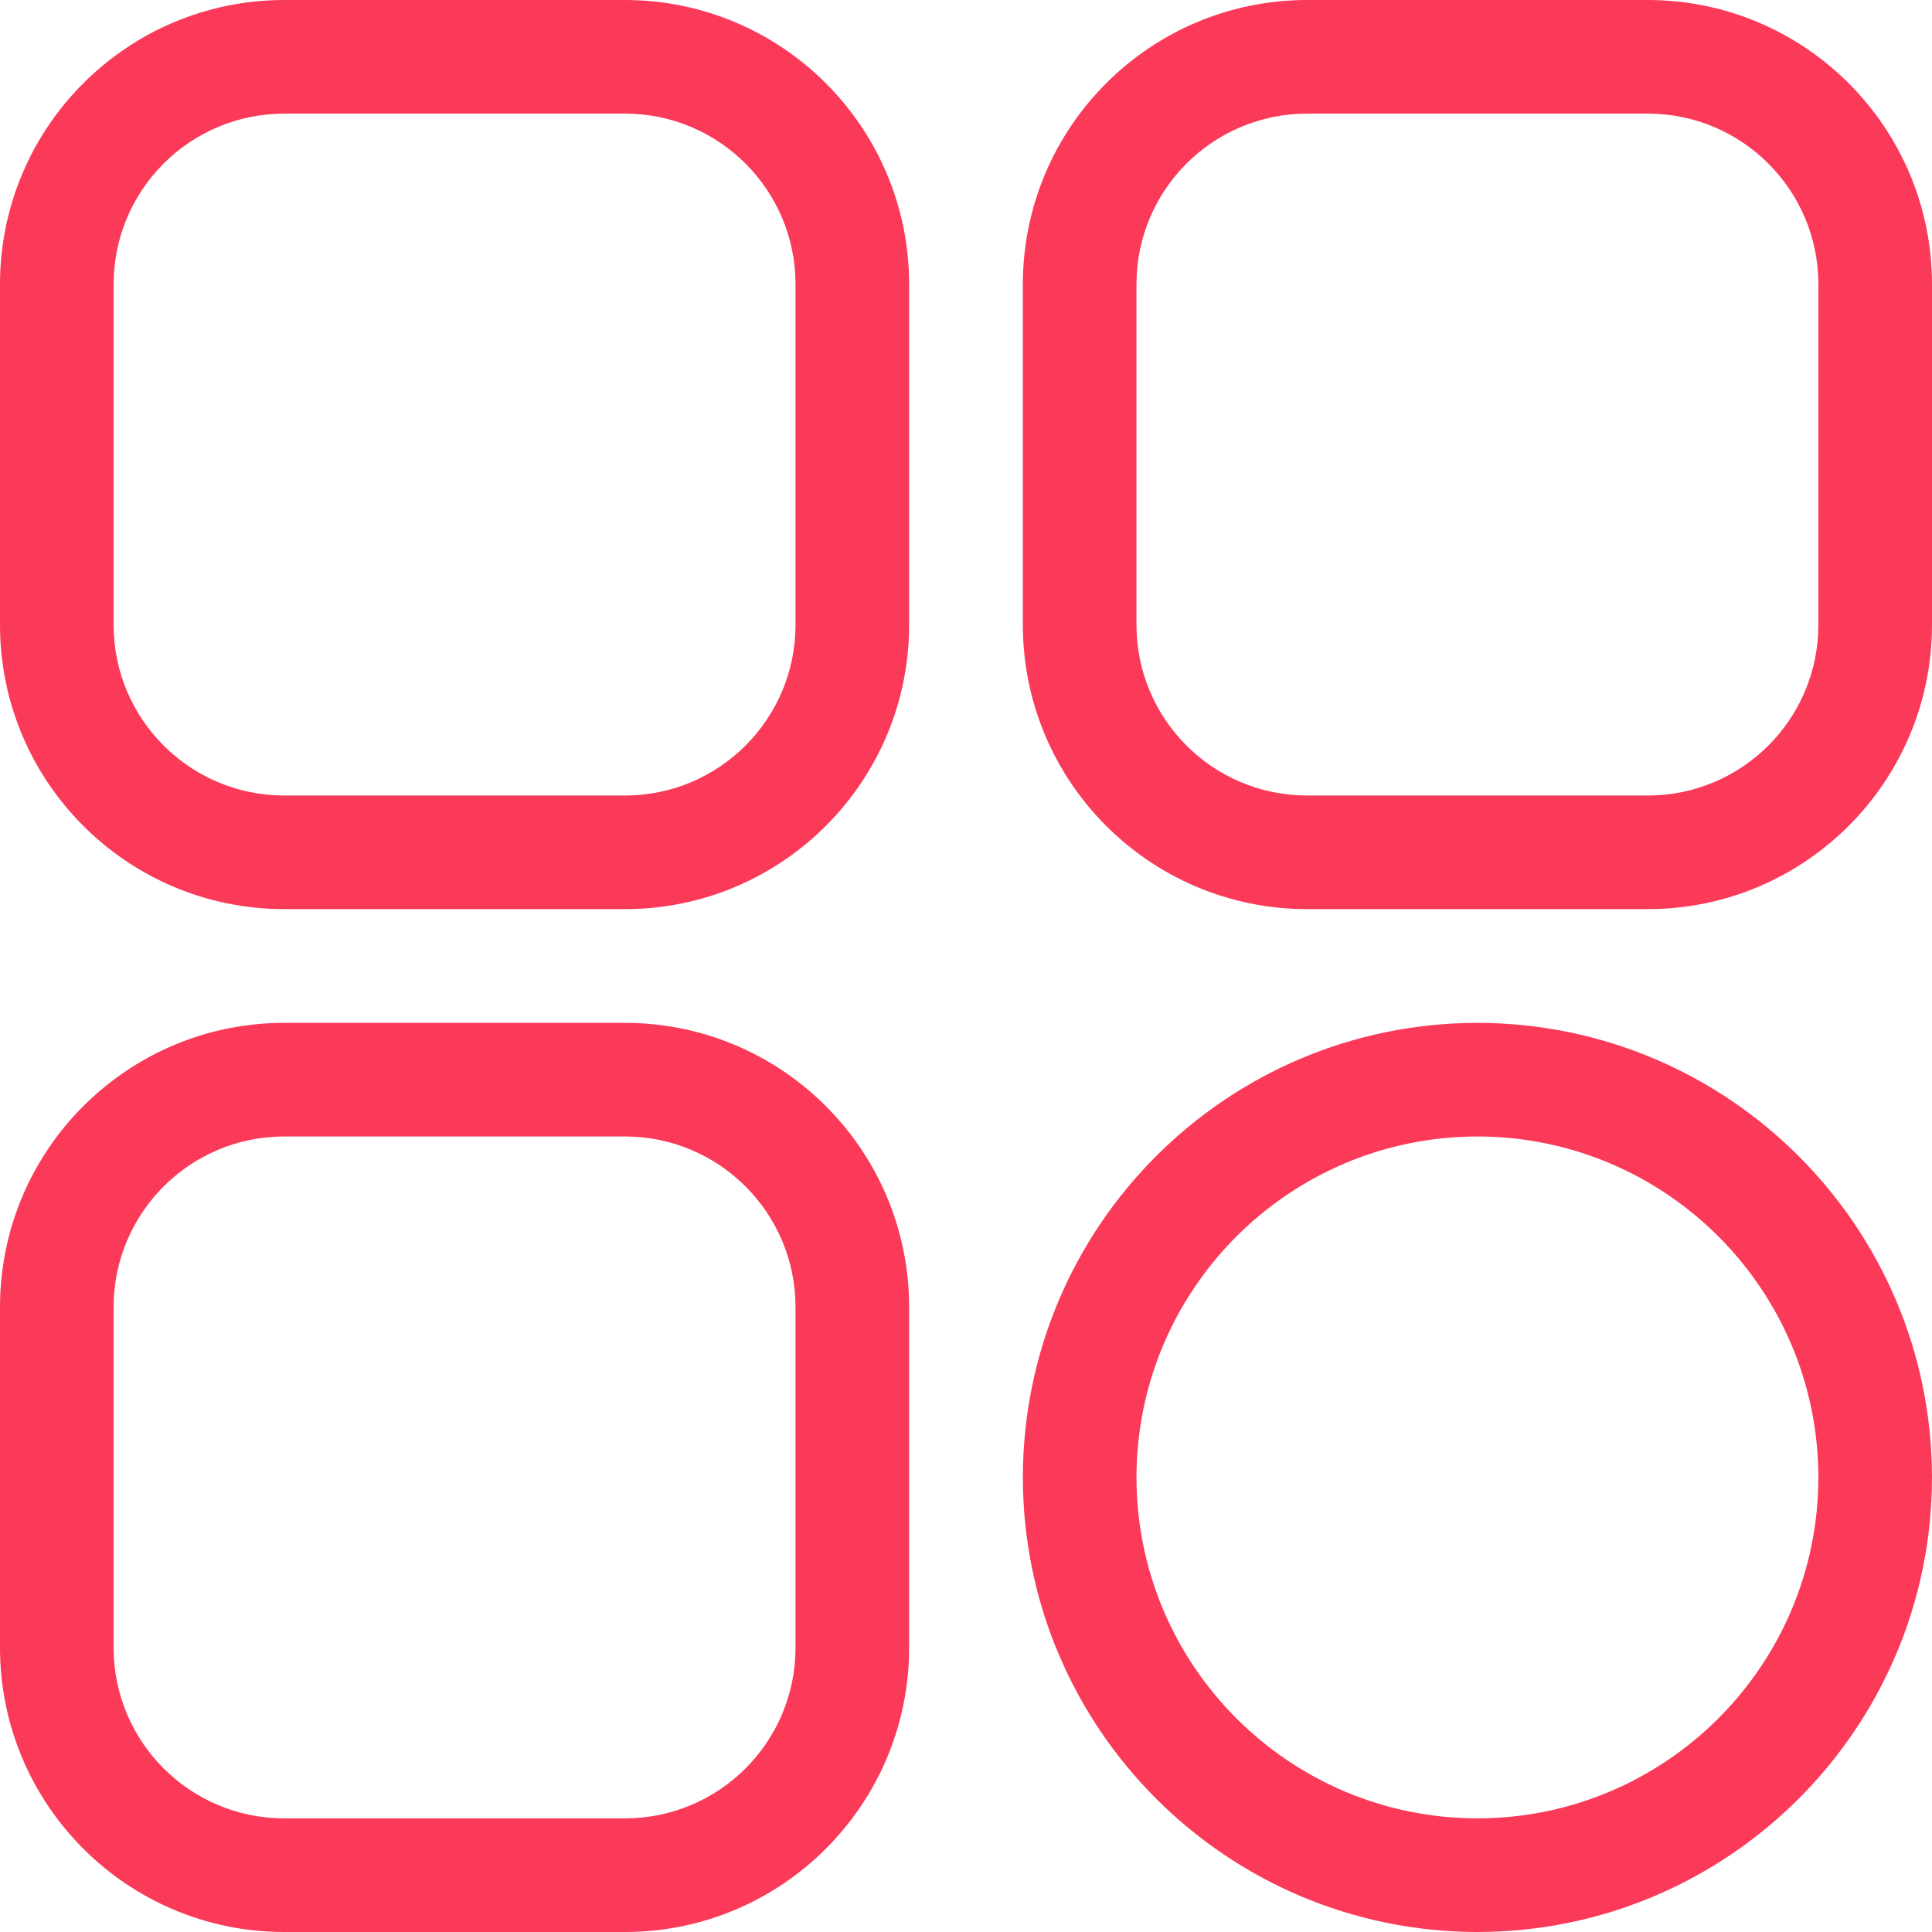
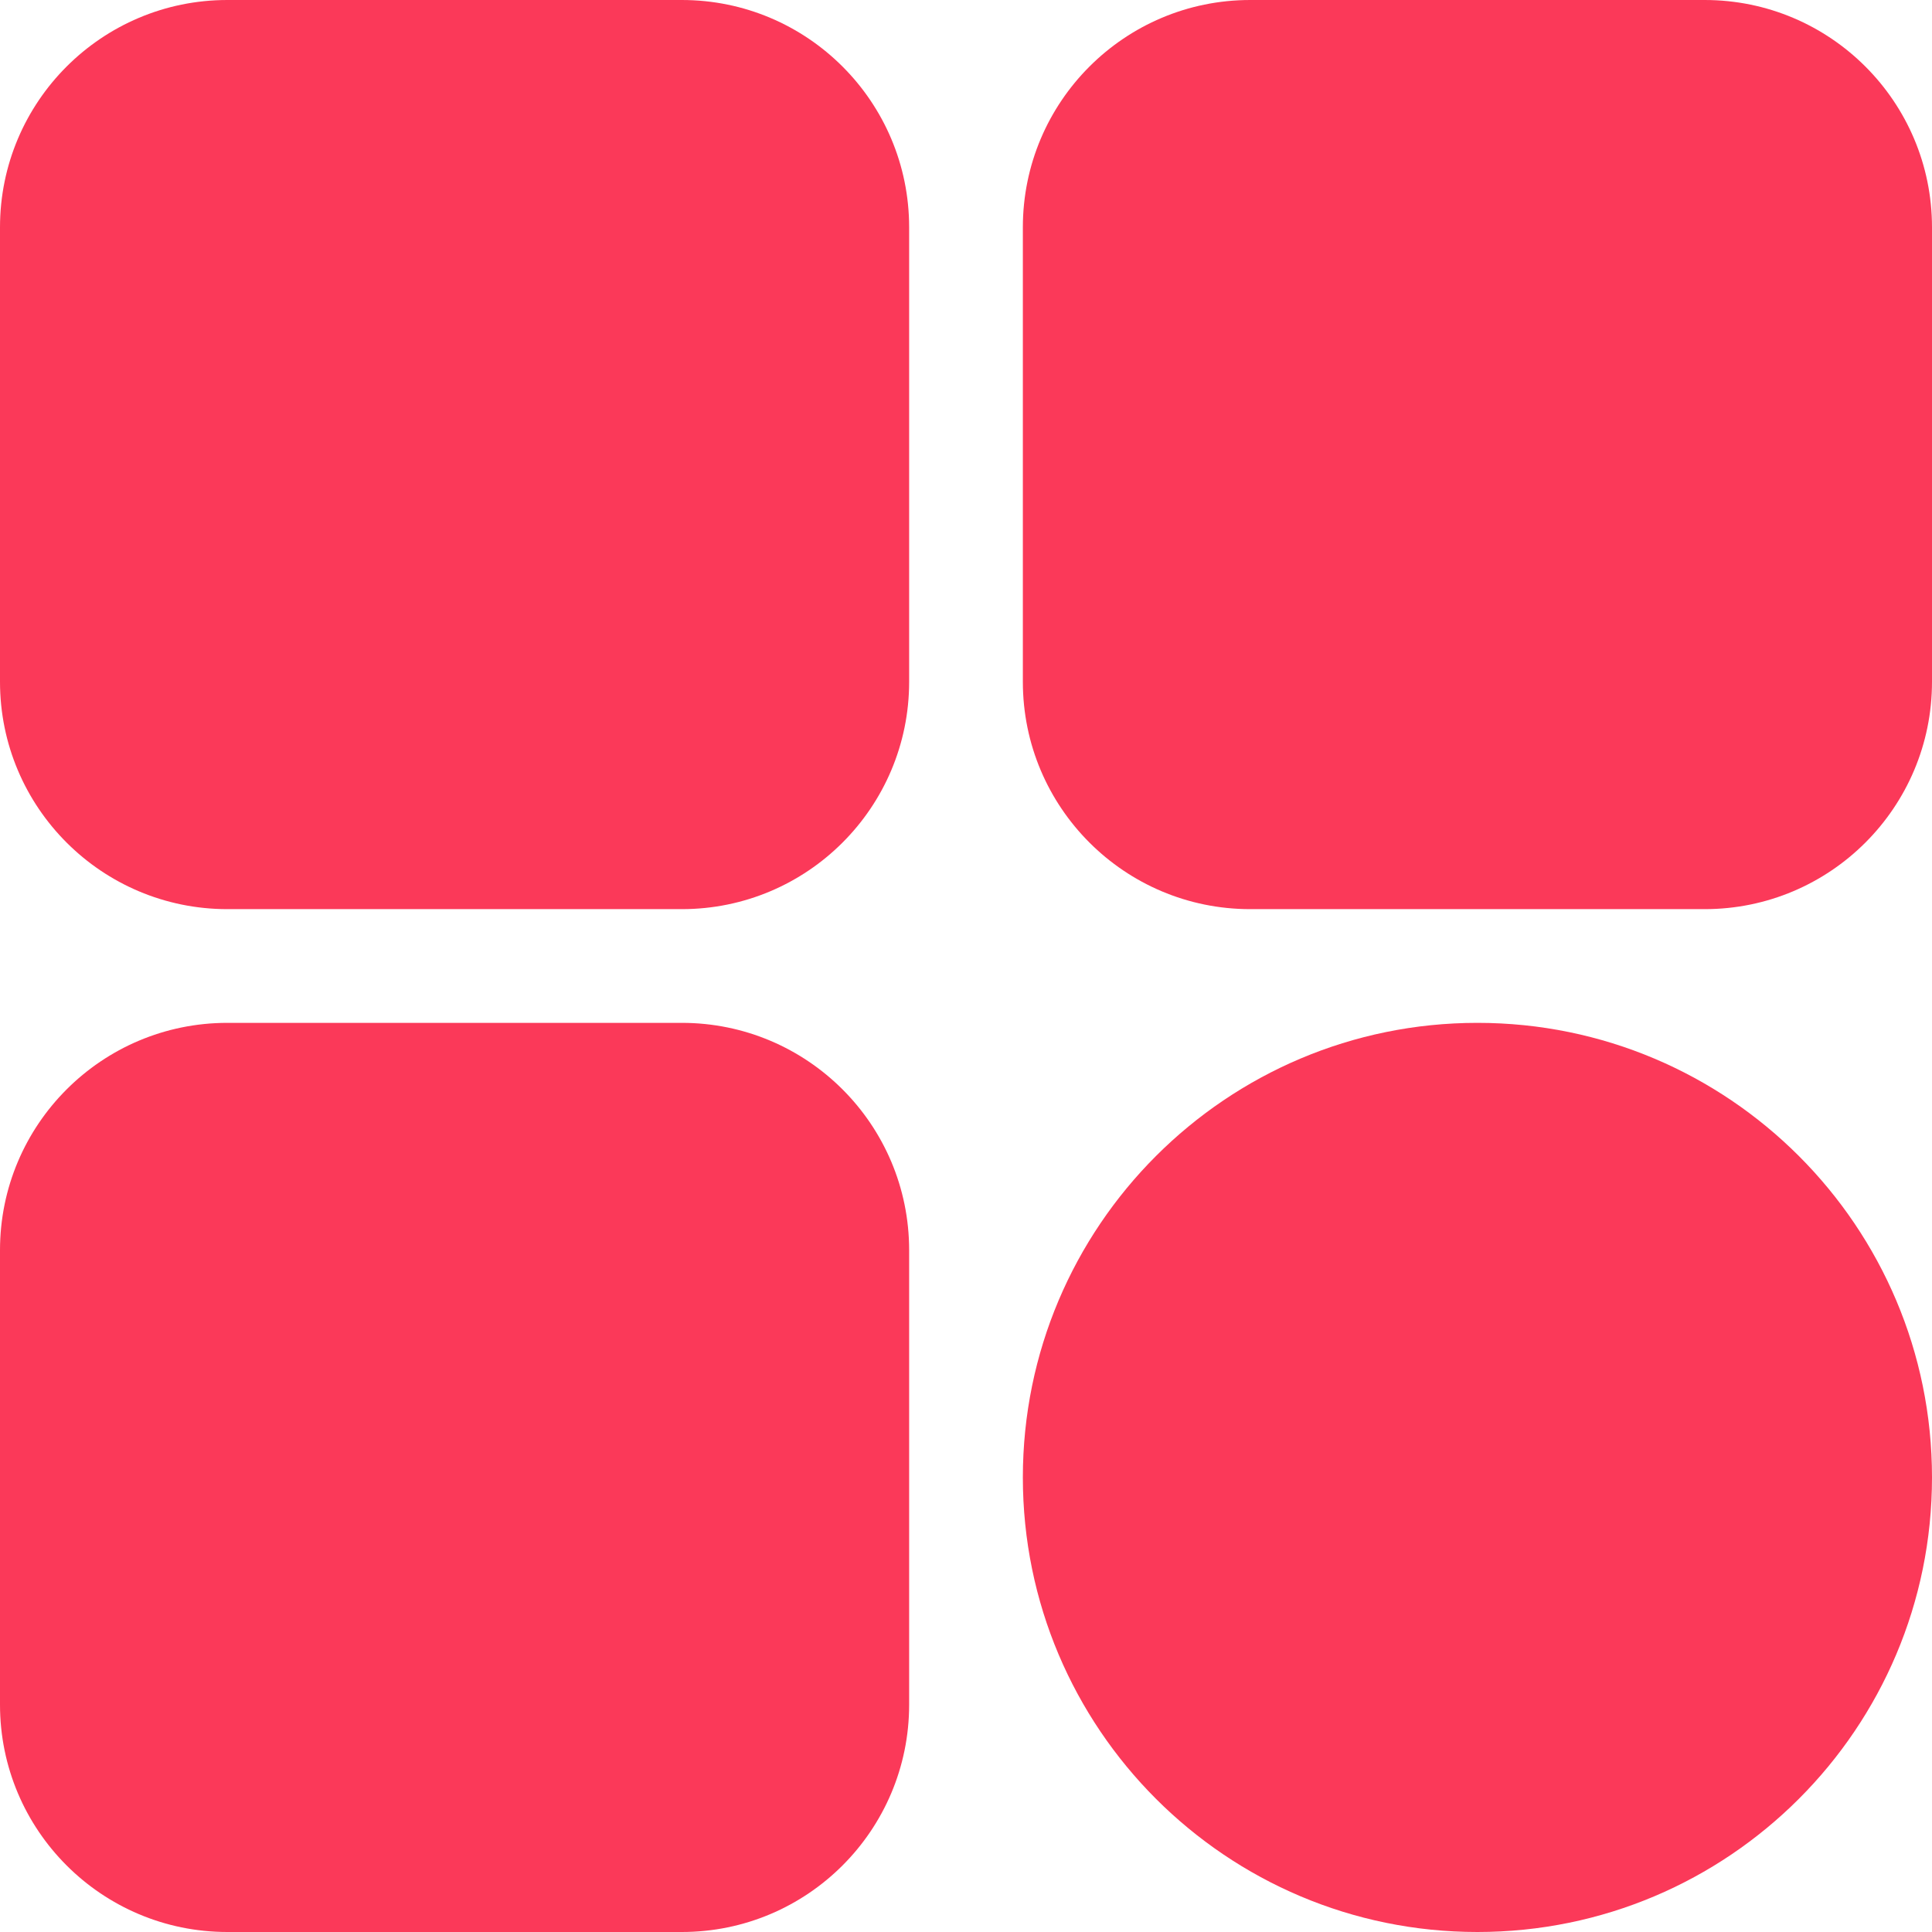
<svg xmlns="http://www.w3.org/2000/svg" width="21" height="21" viewBox="0 0 21 21">
-   <g id="그룹_433" data-name="그룹 433" transform="translate(43.5 24.5)">
-     <path id="패스_285" data-name="패스 285" d="M-25.588-24.5h-3.706a3.091,3.091,0,0,0-3.088,3.088v3.706a3.091,3.091,0,0,0,3.088,3.088h3.706A3.091,3.091,0,0,0-22.5-17.706v-3.706A3.091,3.091,0,0,0-25.588-24.5Zm1.853,6.794a1.855,1.855,0,0,1-1.853,1.853h-3.706a1.855,1.855,0,0,1-1.853-1.853v-3.706a1.855,1.855,0,0,1,1.853-1.853h3.706a1.855,1.855,0,0,1,1.853,1.853Z" fill="#fb3959" />
-     <path id="패스_286" data-name="패스 286" d="M-36.706-24.5h-3.706A3.091,3.091,0,0,0-43.5-21.412v3.706a3.091,3.091,0,0,0,3.088,3.088h3.706a3.091,3.091,0,0,0,3.088-3.088v-3.706A3.091,3.091,0,0,0-36.706-24.5Zm1.853,6.794a1.855,1.855,0,0,1-1.853,1.853h-3.706a1.855,1.855,0,0,1-1.853-1.853v-3.706a1.855,1.855,0,0,1,1.853-1.853h3.706a1.855,1.855,0,0,1,1.853,1.853Z" fill="#fb3959" />
-     <path id="패스_287" data-name="패스 287" d="M-36.706-13.382h-3.706A3.091,3.091,0,0,0-43.5-10.294v3.706A3.091,3.091,0,0,0-40.412-3.5h3.706a3.091,3.091,0,0,0,3.088-3.088v-3.706A3.091,3.091,0,0,0-36.706-13.382Zm1.853,6.794a1.855,1.855,0,0,1-1.853,1.853h-3.706a1.855,1.855,0,0,1-1.853-1.853v-3.706a1.855,1.855,0,0,1,1.853-1.853h3.706a1.855,1.855,0,0,1,1.853,1.853Z" fill="#fb3959" />
-     <path id="패스_288" data-name="패스 288" d="M-27.441-13.382a4.946,4.946,0,0,0-4.941,4.941A4.947,4.947,0,0,0-27.441-3.5,4.947,4.947,0,0,0-22.5-8.441,4.947,4.947,0,0,0-27.441-13.382Zm0,8.647a3.71,3.71,0,0,1-3.706-3.706,3.71,3.71,0,0,1,3.706-3.706,3.71,3.71,0,0,1,3.706,3.706A3.711,3.711,0,0,1-27.441-4.735Z" fill="#fb3959" />
+   <g id="그룹_311" data-name="그룹 311" transform="translate(35.5 -36.5)">
+     <rect id="사각형_777" data-name="사각형 777" width="9.882" height="9.882" rx="2.471" transform="translate(-24.382 36.5)" fill="#fb3959" />
+     <rect id="사각형_778" data-name="사각형 778" width="9.882" height="9.882" rx="2.471" transform="translate(-35.5 36.5)" fill="#fb3959" />
+     <rect id="사각형_779" data-name="사각형 779" width="9.882" height="9.882" rx="2.471" transform="translate(-35.5 47.618)" fill="#fb3959" />
+     <circle id="타원_126" data-name="타원 126" cx="4.941" cy="4.941" r="4.941" transform="translate(-24.382 47.618)" fill="#fb3959" />
  </g>
</svg>
